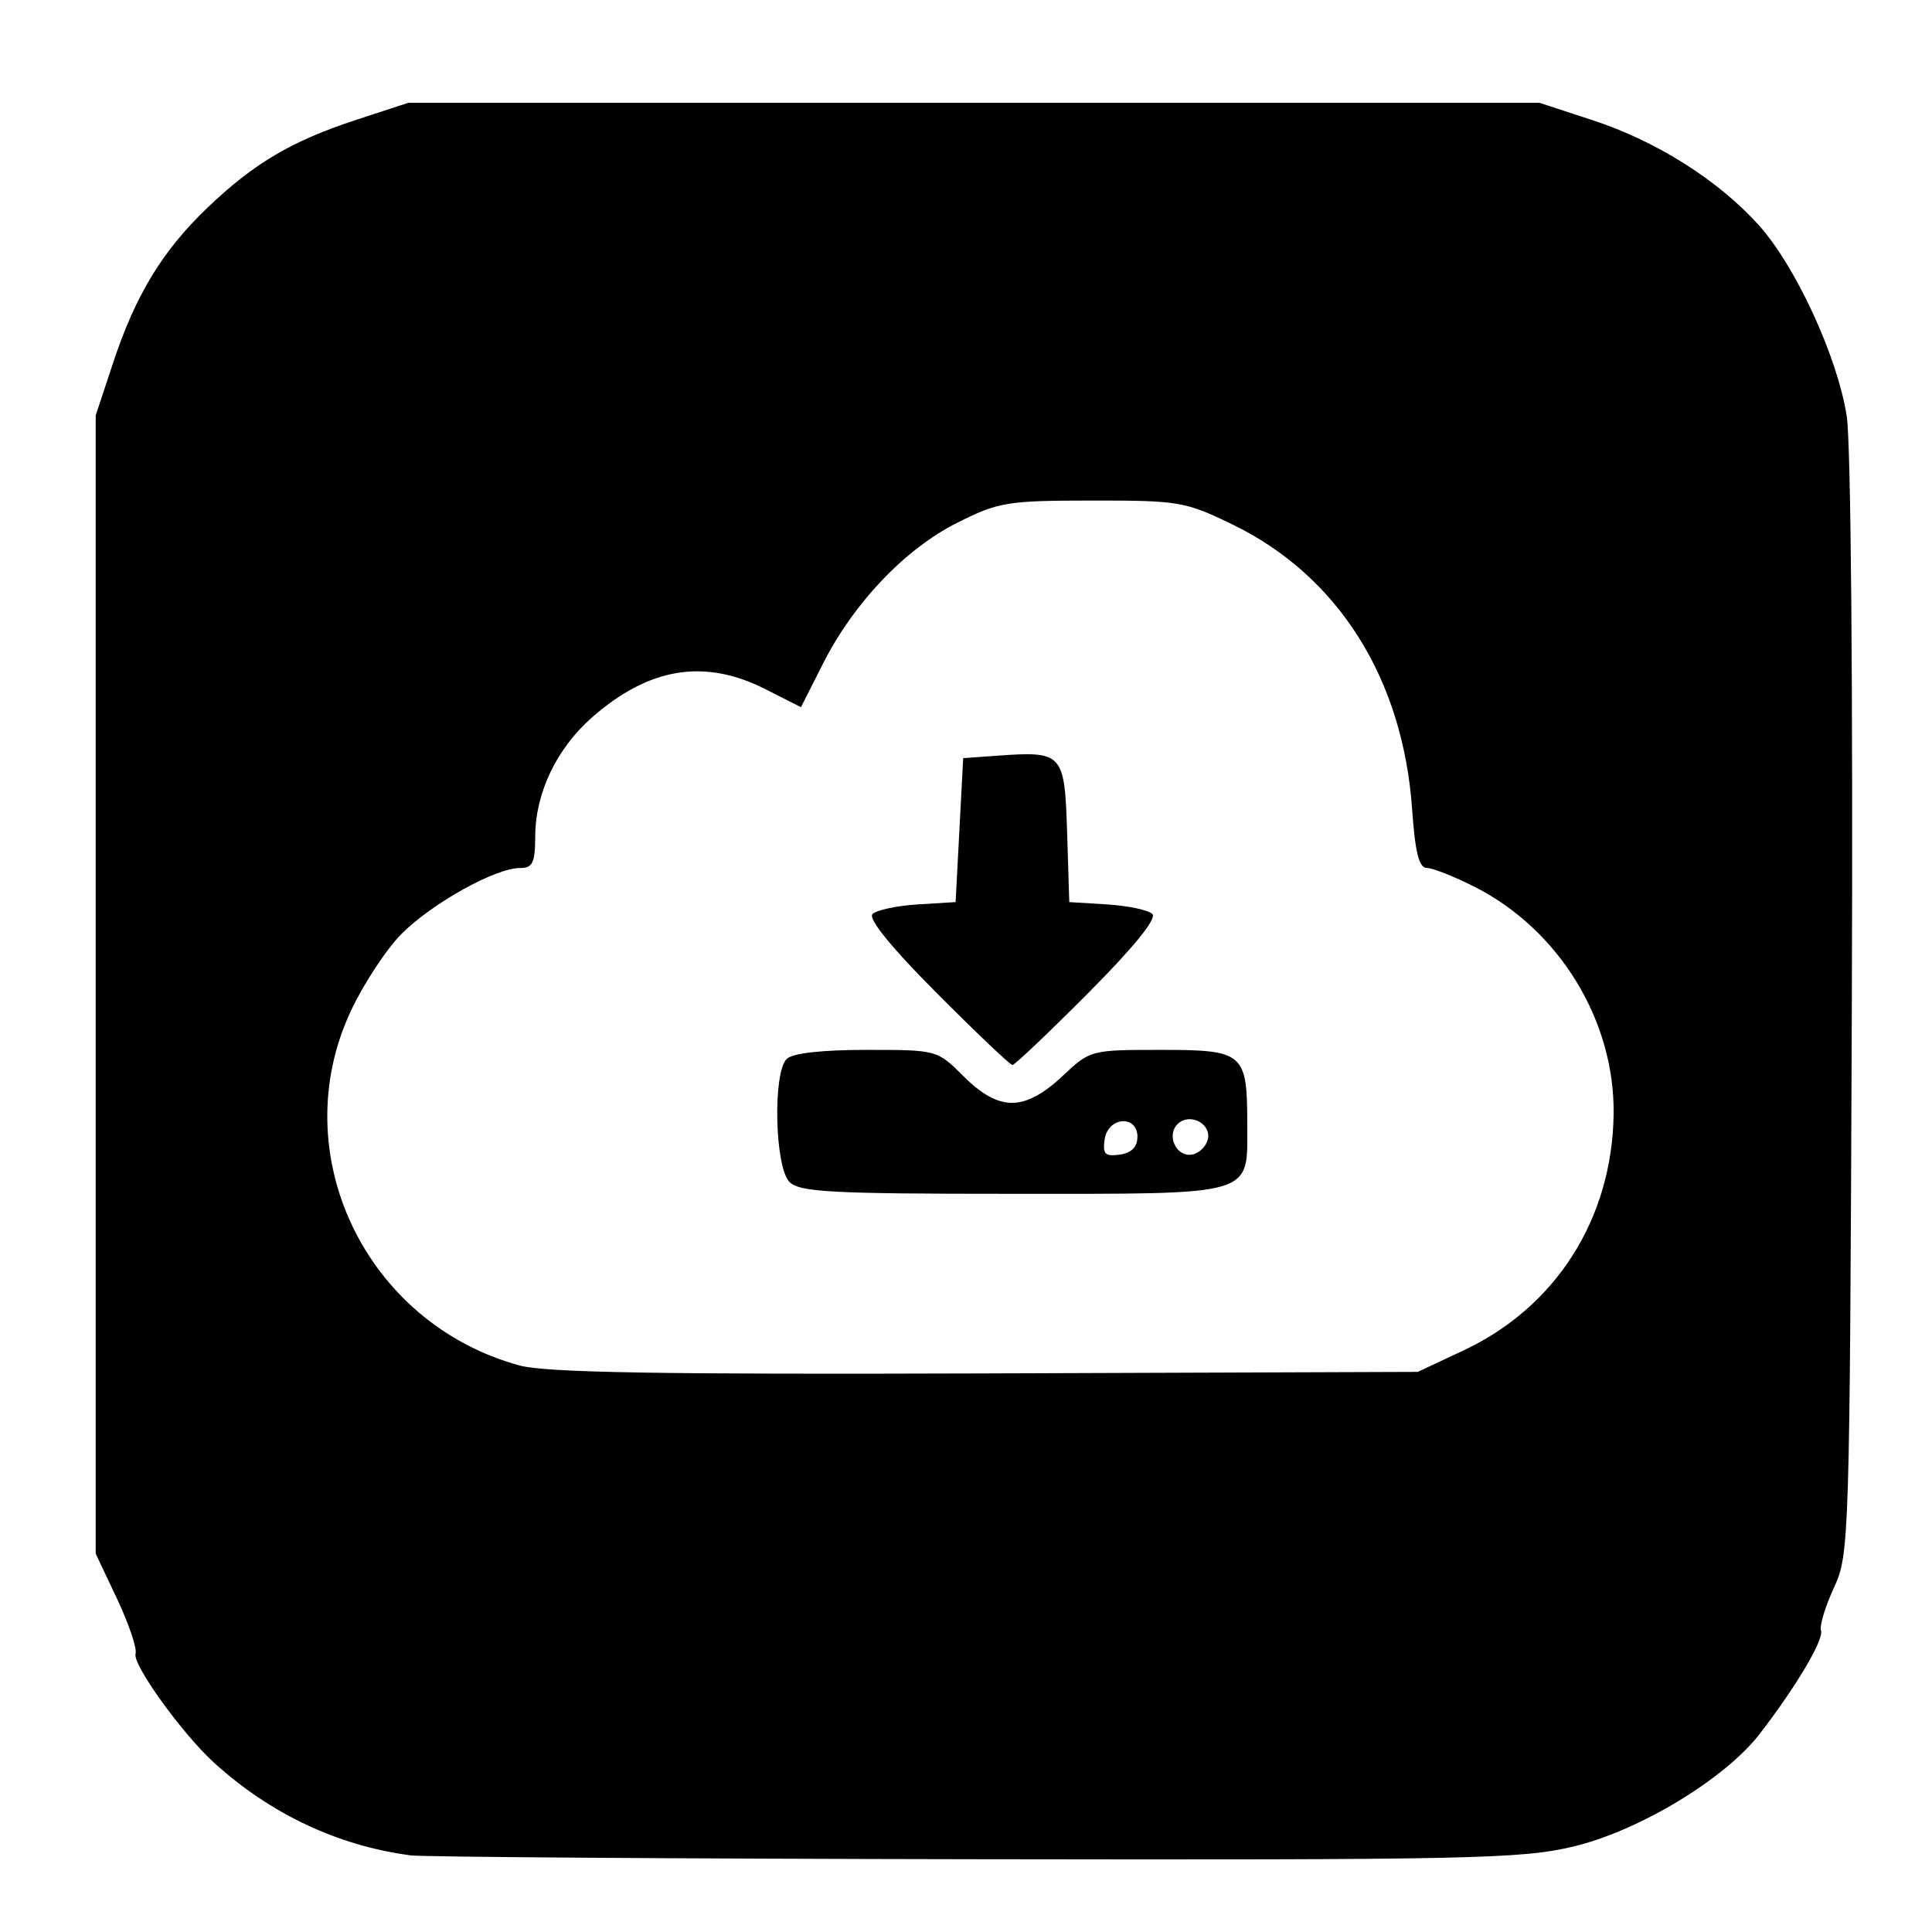
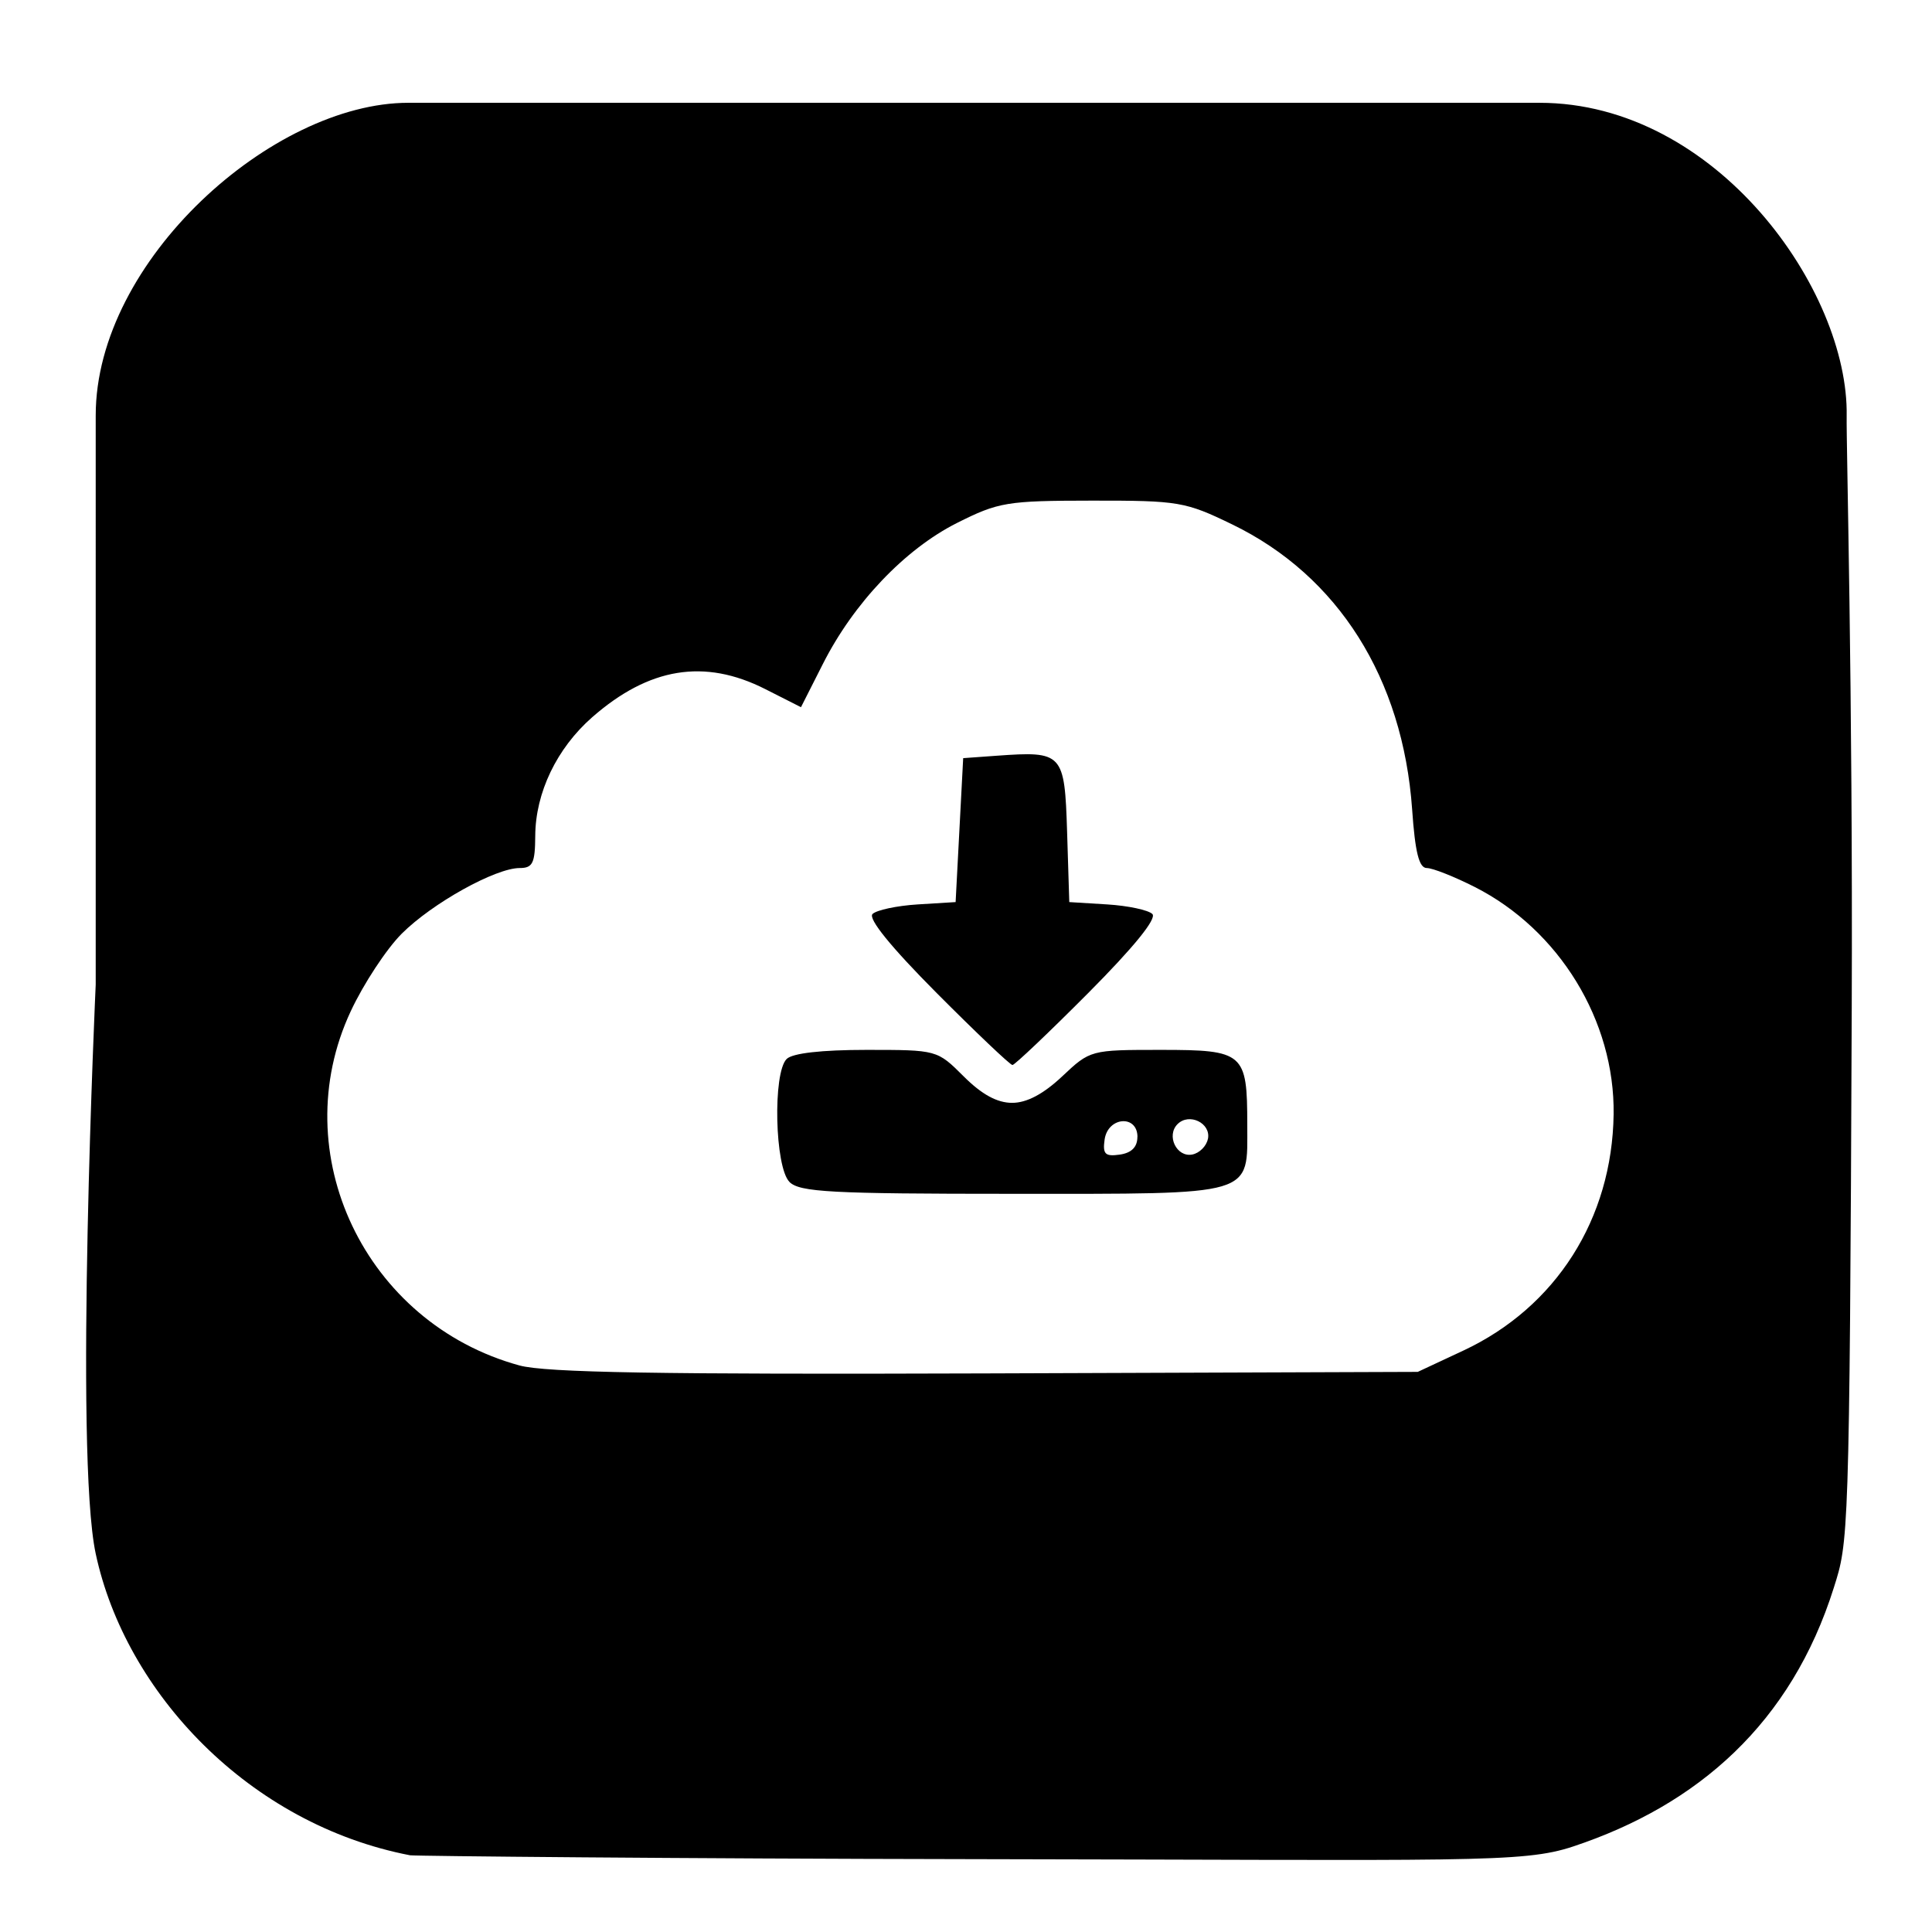
<svg xmlns="http://www.w3.org/2000/svg" viewBox="0 0 24 24" version="1.1" id="svg245">
  <defs id="defs242" />
  <g id="layer1">
    <g id="g904">
-       <path style="fill:#000000;stroke-width:0.094" d="M 5.094,23.047 C 4.194,22.927 3.359,22.533 2.66,21.898 2.263,21.537 1.641,20.673 1.684,20.543 1.705,20.481 1.602,20.176 1.456,19.865 L 1.189,19.301 1.189,12.23 1.189,5.16 1.403,4.513 C 1.681,3.67 2.015,3.119 2.572,2.585 3.153,2.029 3.621,1.752 4.424,1.489 L 5.072,1.277 h 7.026 7.026 l 0.668,0.219 c 0.784,0.257 1.55,0.741 2.052,1.296 0.461,0.51 0.983,1.642 1.097,2.379 0.052,0.338 0.078,3.388 0.063,7.354 -0.026,6.639 -0.031,6.785 -0.223,7.2 -0.108,0.233 -0.18,0.472 -0.16,0.531 0.037,0.112 -0.303,0.687 -0.759,1.28 -0.431,0.561 -1.502,1.209 -2.32,1.403 -0.645,0.153 -1.287,0.167 -7.435,0.157 -3.701,-0.006 -6.856,-0.028 -7.012,-0.048 z M 18.177,16.777 c 1.152,-0.539 1.85,-1.637 1.868,-2.936 0.016,-1.161 -0.675,-2.291 -1.726,-2.824 -0.255,-0.129 -0.523,-0.235 -0.595,-0.235 -0.096,0 -0.145,-0.194 -0.182,-0.729 -0.115,-1.627 -0.919,-2.901 -2.234,-3.539 -0.583,-0.283 -0.665,-0.297 -1.741,-0.296 -1.062,0.001 -1.162,0.018 -1.68,0.278 -0.647,0.326 -1.285,0.997 -1.666,1.753 L 9.95,8.785 9.506,8.56 C 8.751,8.178 8.062,8.291 7.355,8.911 6.916,9.297 6.652,9.847 6.649,10.383 c -0.002,0.339 -0.031,0.4 -0.193,0.4 -0.301,0 -1.087,0.437 -1.465,0.815 -0.19,0.19 -0.475,0.623 -0.634,0.964 -0.826,1.766 0.178,3.875 2.095,4.4 0.325,0.089 1.74,0.113 5.795,0.099 l 5.365,-0.019 z M 9.807,14.682 C 9.625,14.5 9.598,13.328 9.772,13.155 c 0.072,-0.072 0.434,-0.113 0.991,-0.113 0.878,0 0.878,0 1.208,0.329 0.225,0.225 0.416,0.329 0.602,0.329 0.182,0 0.388,-0.109 0.622,-0.329 0.348,-0.328 0.353,-0.329 1.227,-0.329 1.031,0 1.072,0.036 1.072,0.928 0,0.897 0.126,0.86 -2.918,0.86 -2.258,0 -2.642,-0.021 -2.77,-0.148 z m 4.323,-0.558 c 0,-0.28 -0.367,-0.252 -0.408,0.031 -0.026,0.182 0.006,0.214 0.188,0.188 0.146,-0.021 0.219,-0.094 0.219,-0.219 z m 0.876,0.022 c 0.037,-0.195 -0.234,-0.326 -0.378,-0.182 -0.143,0.143 -0.012,0.415 0.182,0.378 0.09,-0.017 0.178,-0.105 0.195,-0.195 z m -3.369,-1.809 c -0.568,-0.571 -0.856,-0.925 -0.798,-0.983 0.05,-0.049 0.303,-0.103 0.561,-0.119 l 0.471,-0.029 0.047,-0.894 0.047,-0.894 0.416,-0.03 c 0.823,-0.059 0.844,-0.036 0.875,0.948 l 0.027,0.87 0.471,0.029 c 0.259,0.016 0.511,0.07 0.561,0.119 0.058,0.057 -0.23,0.412 -0.798,0.983 -0.489,0.491 -0.912,0.893 -0.94,0.893 -0.028,0 -0.451,-0.402 -0.94,-0.893 z" id="path906" />
+       <path style="fill:#000000;stroke-width:0.094" d="m 1.189,19.301 c -0.268,-1.25 -7.43e-5,-7.07 -7.43e-5,-7.07 L 1.189,5.16 C 1.189,3.234 3.389,1.277 5.072,1.277 h 7.026 7.026 c 2.201,0 3.844,2.334 3.816,3.893 -0.006,0.342 0.078,3.388 0.063,7.354 -0.026,6.639 -0.043,6.63 -0.223,7.2 -0.529,1.679 -1.684,2.698 -3.239,3.214 -0.629,0.209 -1.287,0.167 -7.435,0.157 -3.701,-0.006 -6.934,-0.038 -7.012,-0.048 C 3.097,22.662 1.559,21.03 1.189,19.301 Z m 16.988,-2.523 c 1.152,-0.539 1.85,-1.637 1.868,-2.936 0.016,-1.161 -0.675,-2.291 -1.726,-2.824 -0.255,-0.129 -0.523,-0.235 -0.595,-0.235 -0.096,0 -0.145,-0.194 -0.182,-0.729 -0.115,-1.627 -0.919,-2.901 -2.234,-3.539 -0.583,-0.283 -0.665,-0.297 -1.741,-0.296 -1.062,0.001 -1.162,0.018 -1.68,0.278 -0.647,0.326 -1.285,0.997 -1.666,1.753 L 9.95,8.785 9.506,8.56 C 8.751,8.178 8.062,8.291 7.355,8.911 6.916,9.297 6.652,9.847 6.649,10.383 c -0.002,0.339 -0.031,0.4 -0.193,0.4 -0.301,0 -1.087,0.437 -1.465,0.815 -0.19,0.19 -0.475,0.623 -0.634,0.964 -0.826,1.766 0.178,3.875 2.095,4.4 0.325,0.089 1.74,0.113 5.795,0.099 l 5.365,-0.019 z M 9.807,14.682 C 9.625,14.5 9.598,13.328 9.772,13.155 c 0.072,-0.072 0.434,-0.113 0.991,-0.113 0.878,0 0.878,0 1.208,0.329 0.225,0.225 0.416,0.329 0.602,0.329 0.182,0 0.388,-0.109 0.622,-0.329 0.348,-0.328 0.353,-0.329 1.227,-0.329 1.031,0 1.072,0.036 1.072,0.928 0,0.897 0.126,0.86 -2.918,0.86 -2.258,0 -2.642,-0.021 -2.77,-0.148 z m 4.323,-0.558 c 0,-0.28 -0.367,-0.252 -0.408,0.031 -0.026,0.182 0.006,0.214 0.188,0.188 0.146,-0.021 0.219,-0.094 0.219,-0.219 z m 0.876,0.022 c 0.037,-0.195 -0.234,-0.326 -0.378,-0.182 -0.143,0.143 -0.012,0.415 0.182,0.378 0.09,-0.017 0.178,-0.105 0.195,-0.195 z m -3.369,-1.809 c -0.568,-0.571 -0.856,-0.925 -0.798,-0.983 0.05,-0.049 0.303,-0.103 0.561,-0.119 l 0.471,-0.029 0.047,-0.894 0.047,-0.894 0.416,-0.03 c 0.823,-0.059 0.844,-0.036 0.875,0.948 l 0.027,0.87 0.471,0.029 c 0.259,0.016 0.511,0.07 0.561,0.119 0.058,0.057 -0.23,0.412 -0.798,0.983 -0.489,0.491 -0.912,0.893 -0.94,0.893 -0.028,0 -0.451,-0.402 -0.94,-0.893 z" id="path906" />
    </g>
  </g>
</svg>
